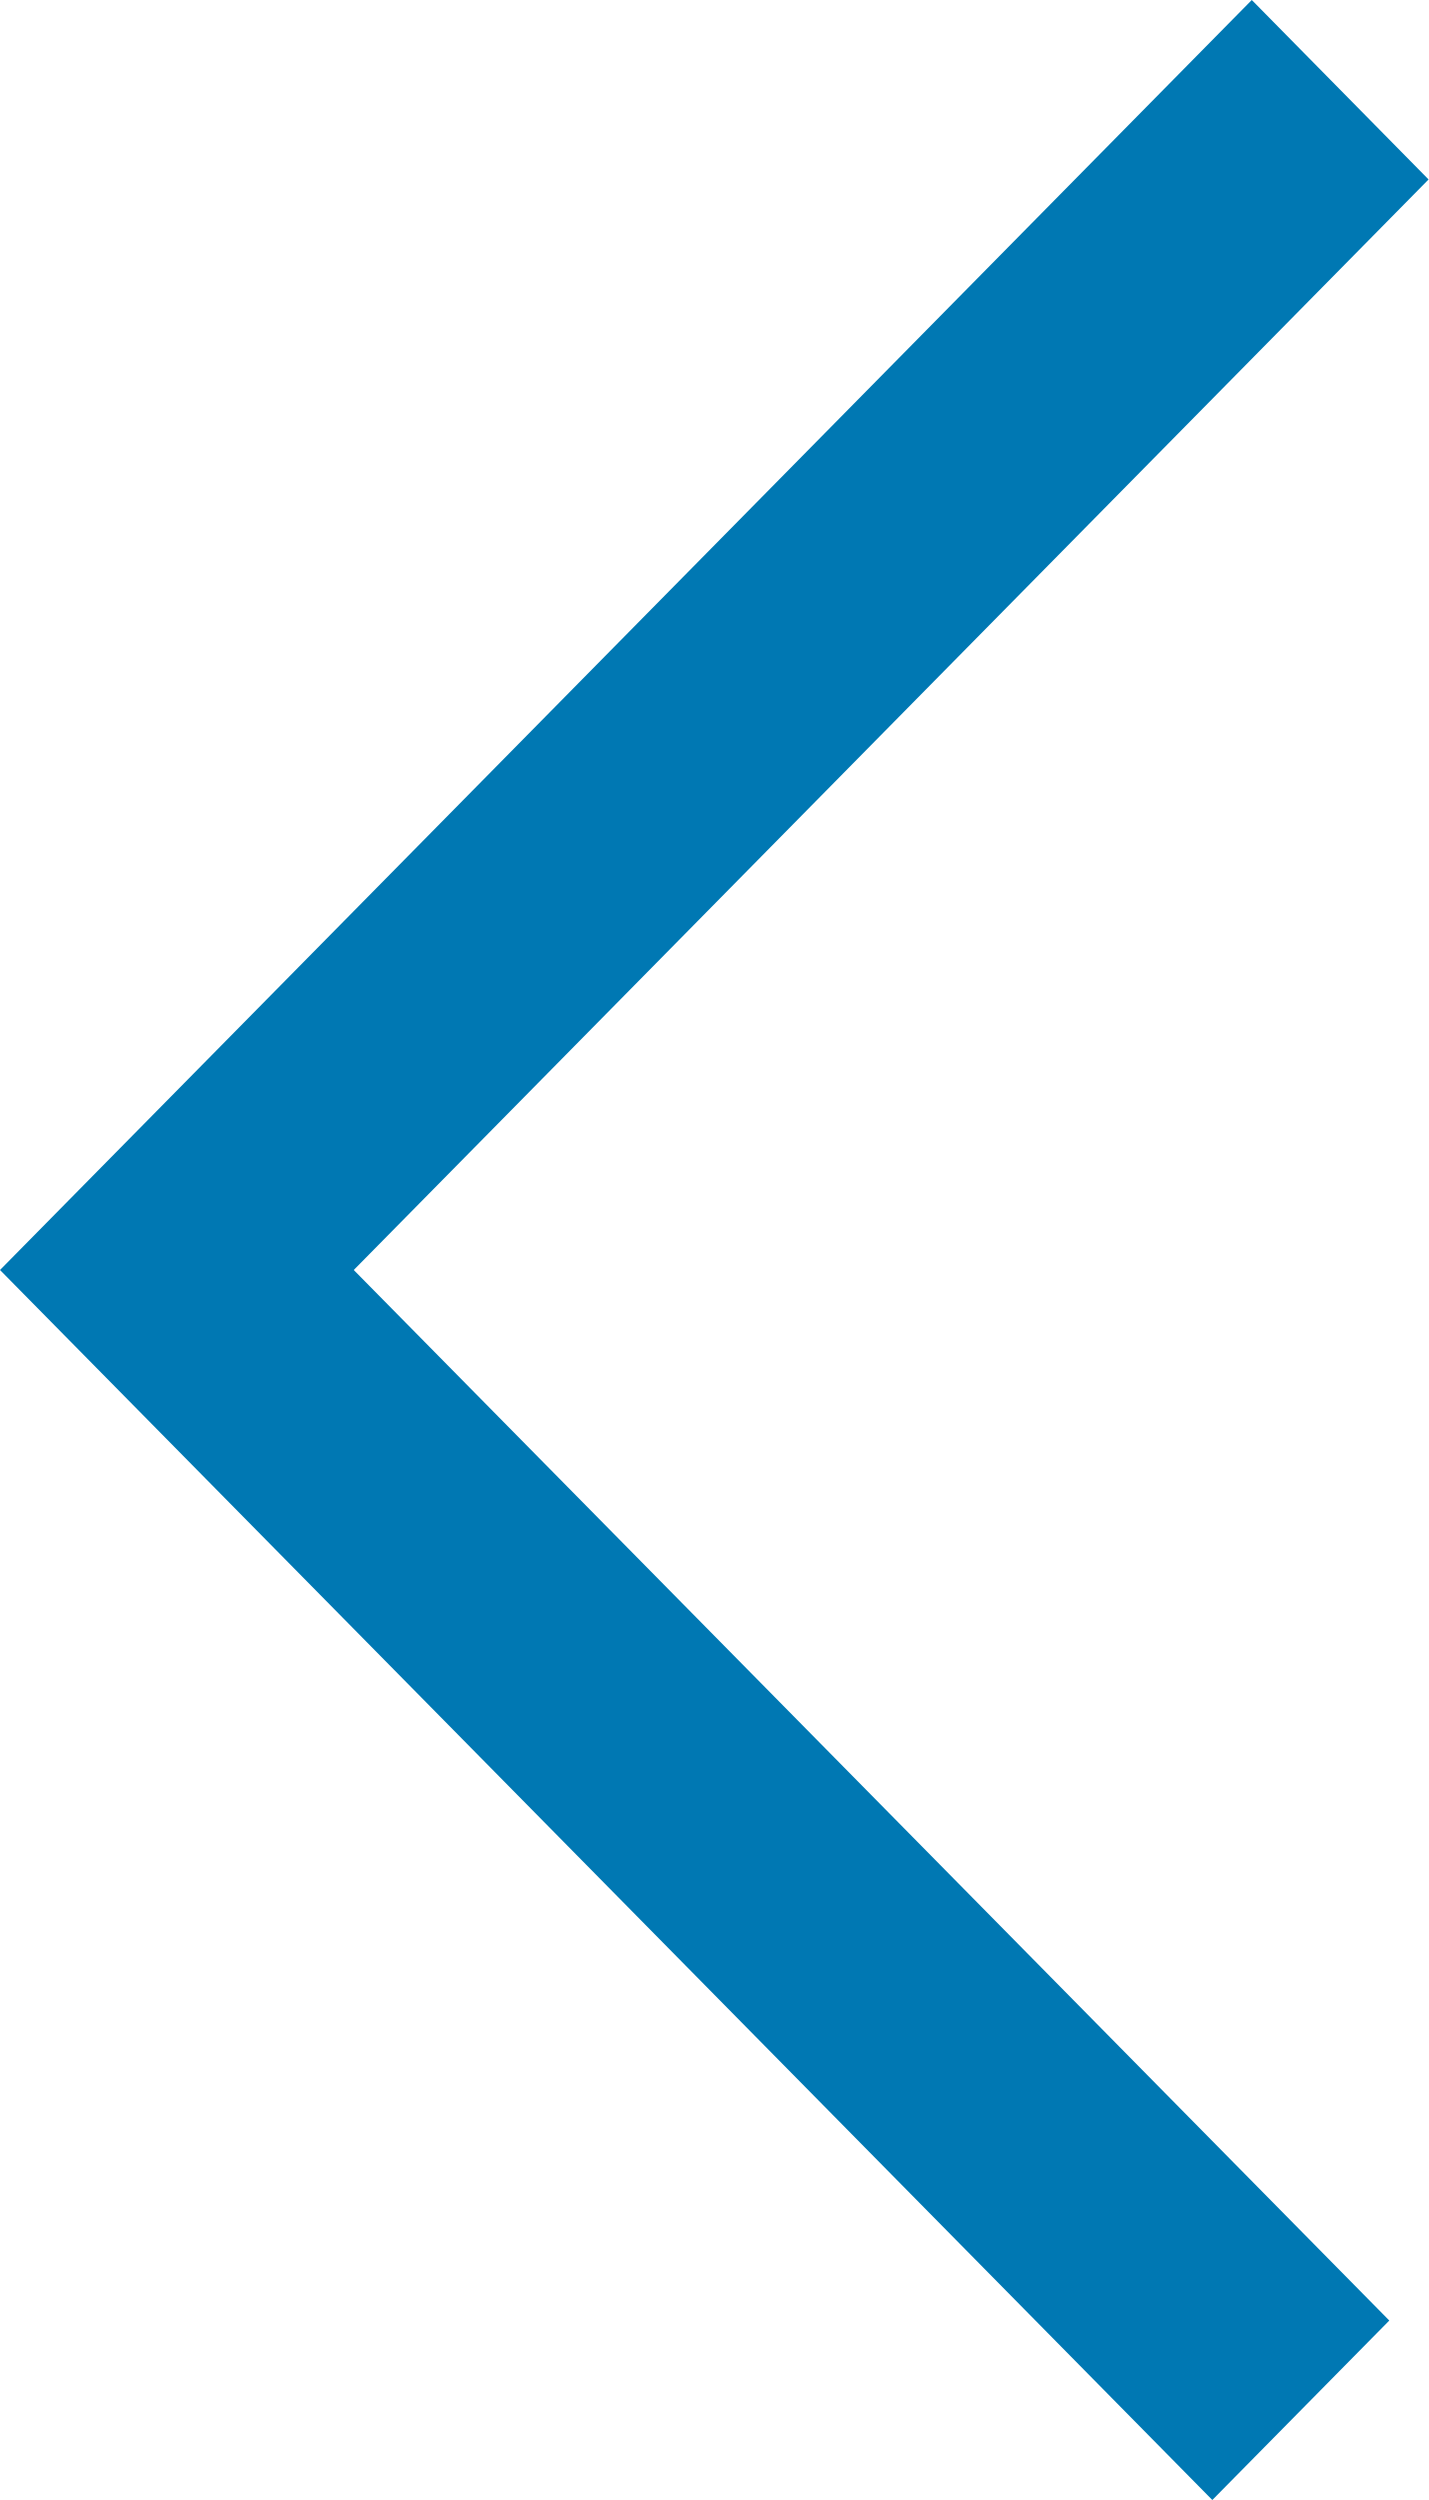
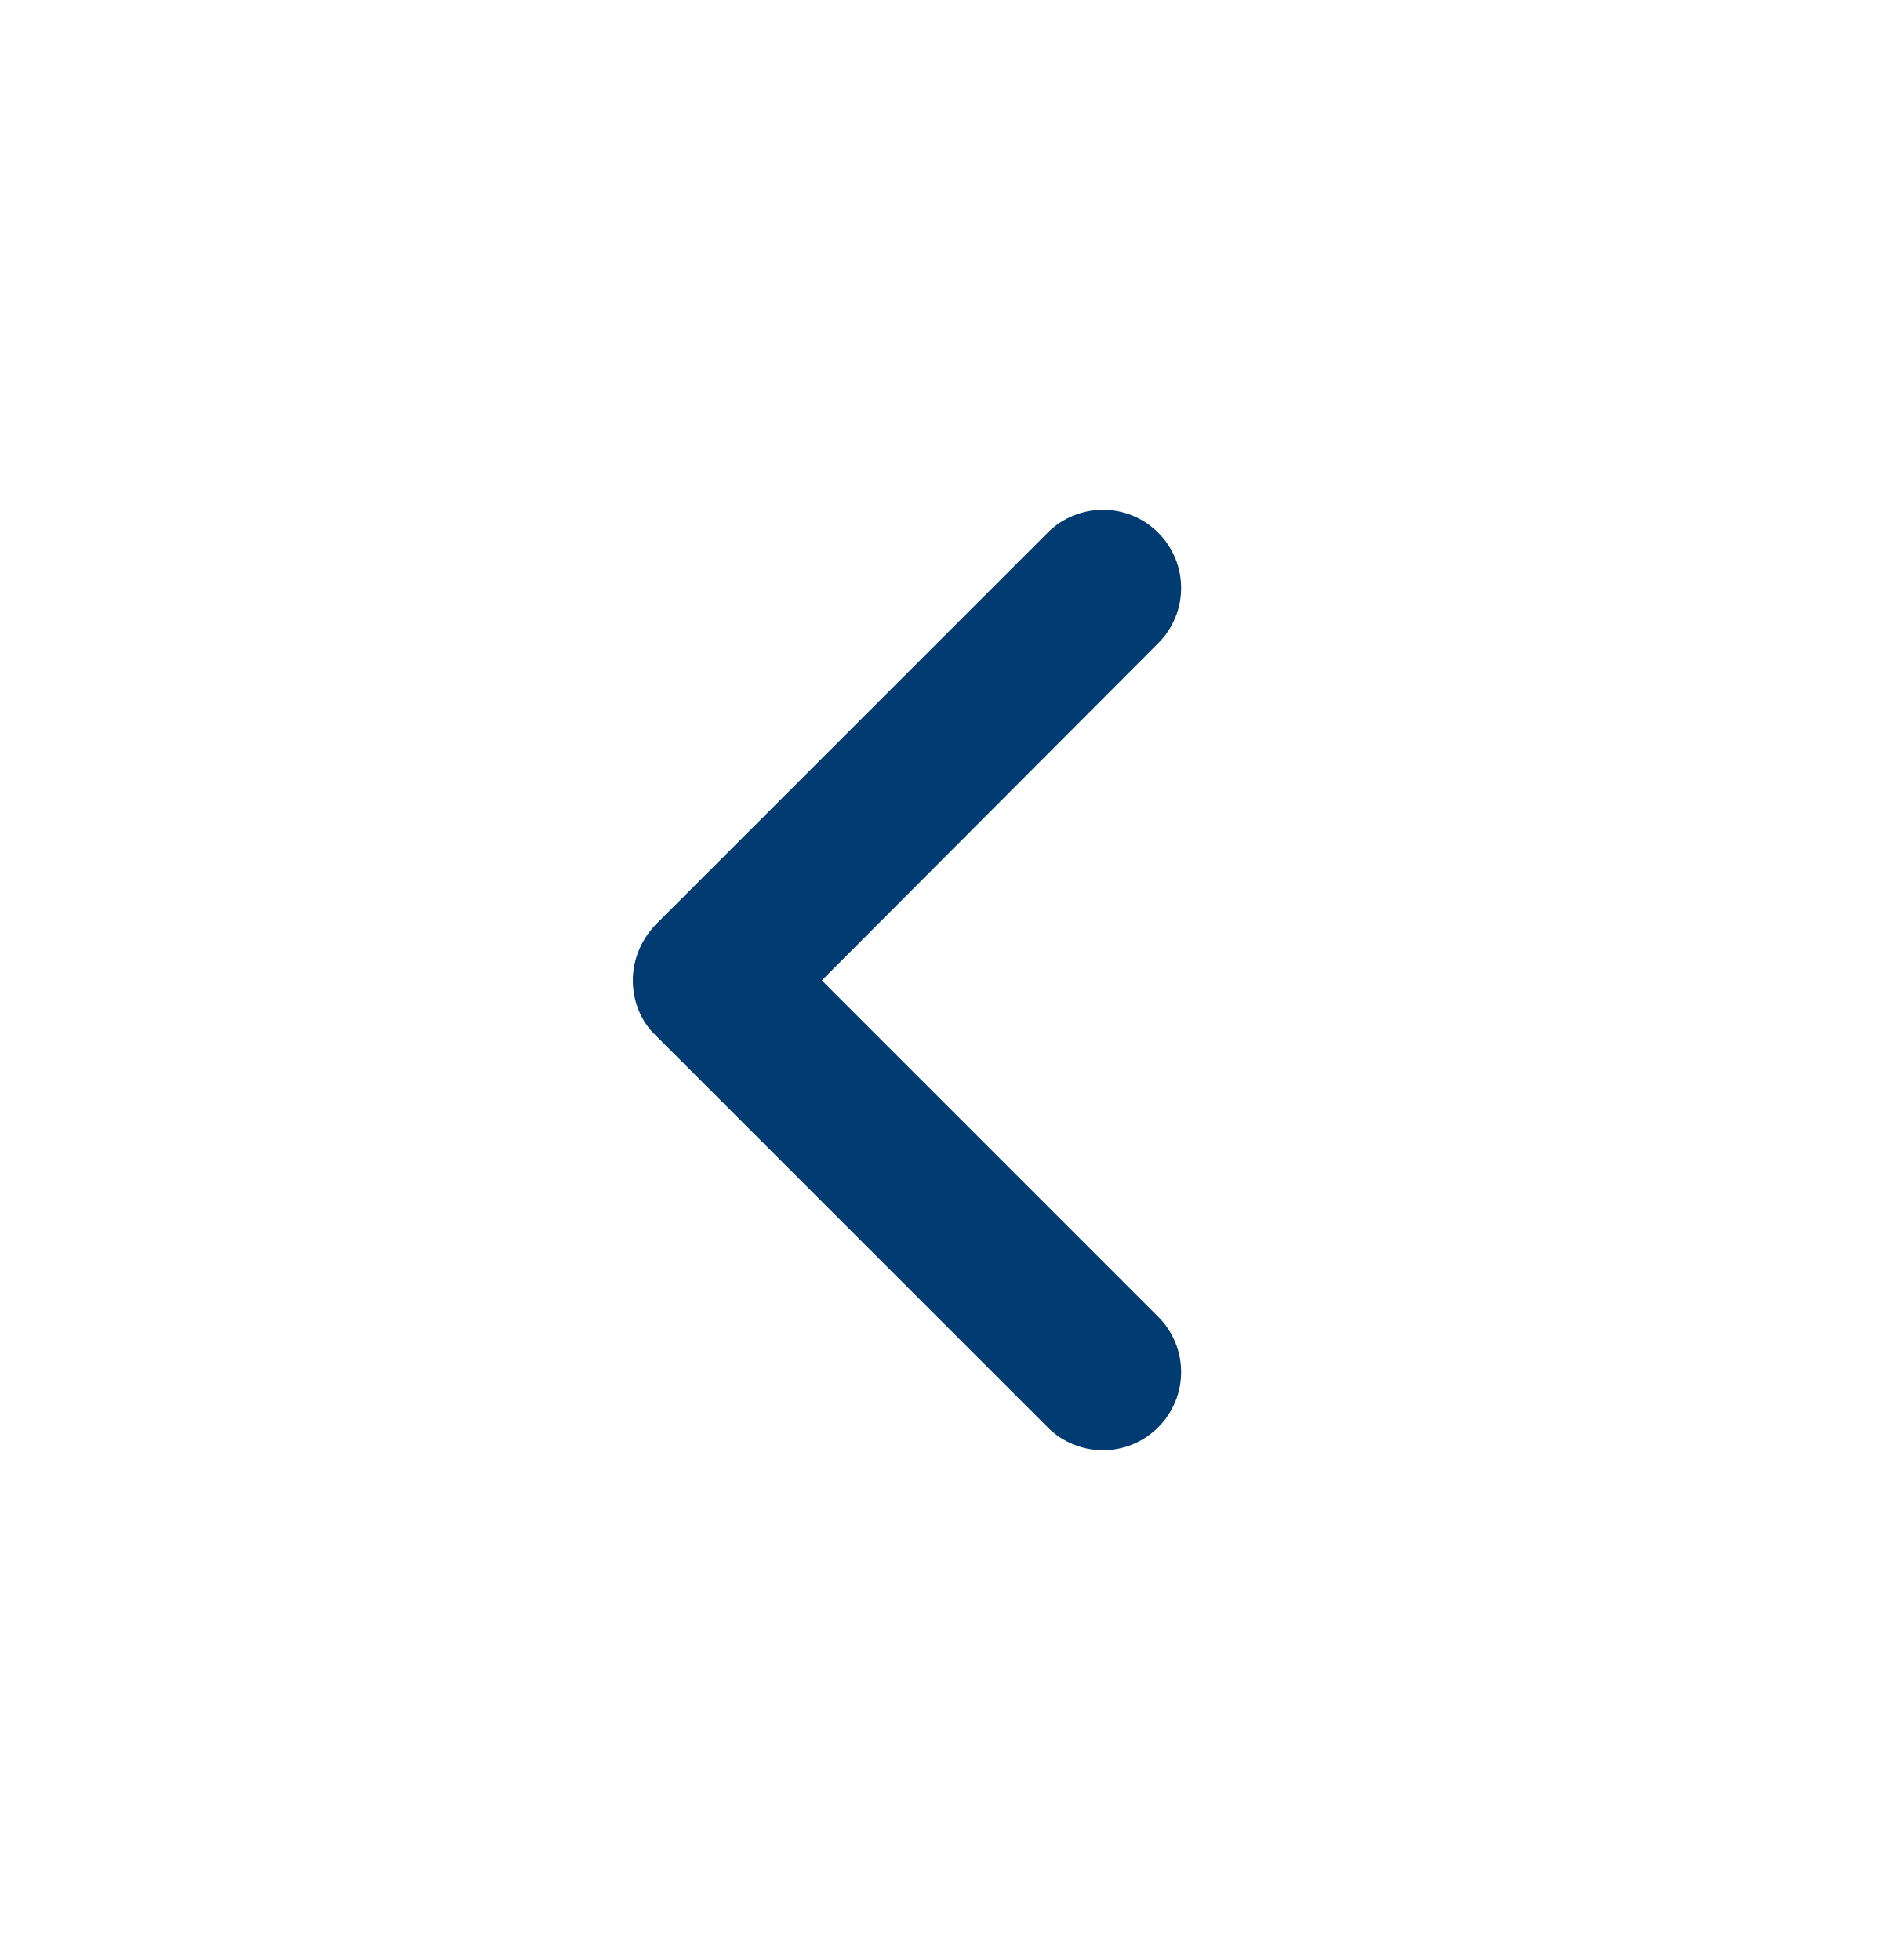
- <svg xmlns="http://www.w3.org/2000/svg" width="8px" height="14px" viewBox="0 0 8 14" version="1.1">
-   <defs />
-   <g id="Page-1" stroke="none" stroke-width="1" fill="none" fill-rule="evenodd">
-     <polygon id="path-1" fill="#0078B3" points="8 1.005 7.01 0 0 7.112 6.789 14 7.78 12.995 1.981 7.112" />
+ <svg xmlns="http://www.w3.org/2000/svg" width="24" height="25">
+   <g>
+     <rect fill="none" id="canvas_background" height="602" width="802" y="-1" x="-1" />
+   </g>
+   <g>
+     <path id="svg_1" fill="#003b71" d="m8.07,12.505c0,-0.27 0.11,-0.52 0.29,-0.71l5,-5c0.39,-0.39 1.02,-0.39 1.41,0c0.39,0.39 0.39,1.02 0,1.41l-4.29,4.3l4.29,4.29c0.39,0.39 0.39,1.02 0,1.41c-0.39,0.39 -1.02,0.39 -1.41,0l-5,-5c-0.19,-0.18 -0.29,-0.44 -0.29,-0.7z" />
  </g>
</svg>
